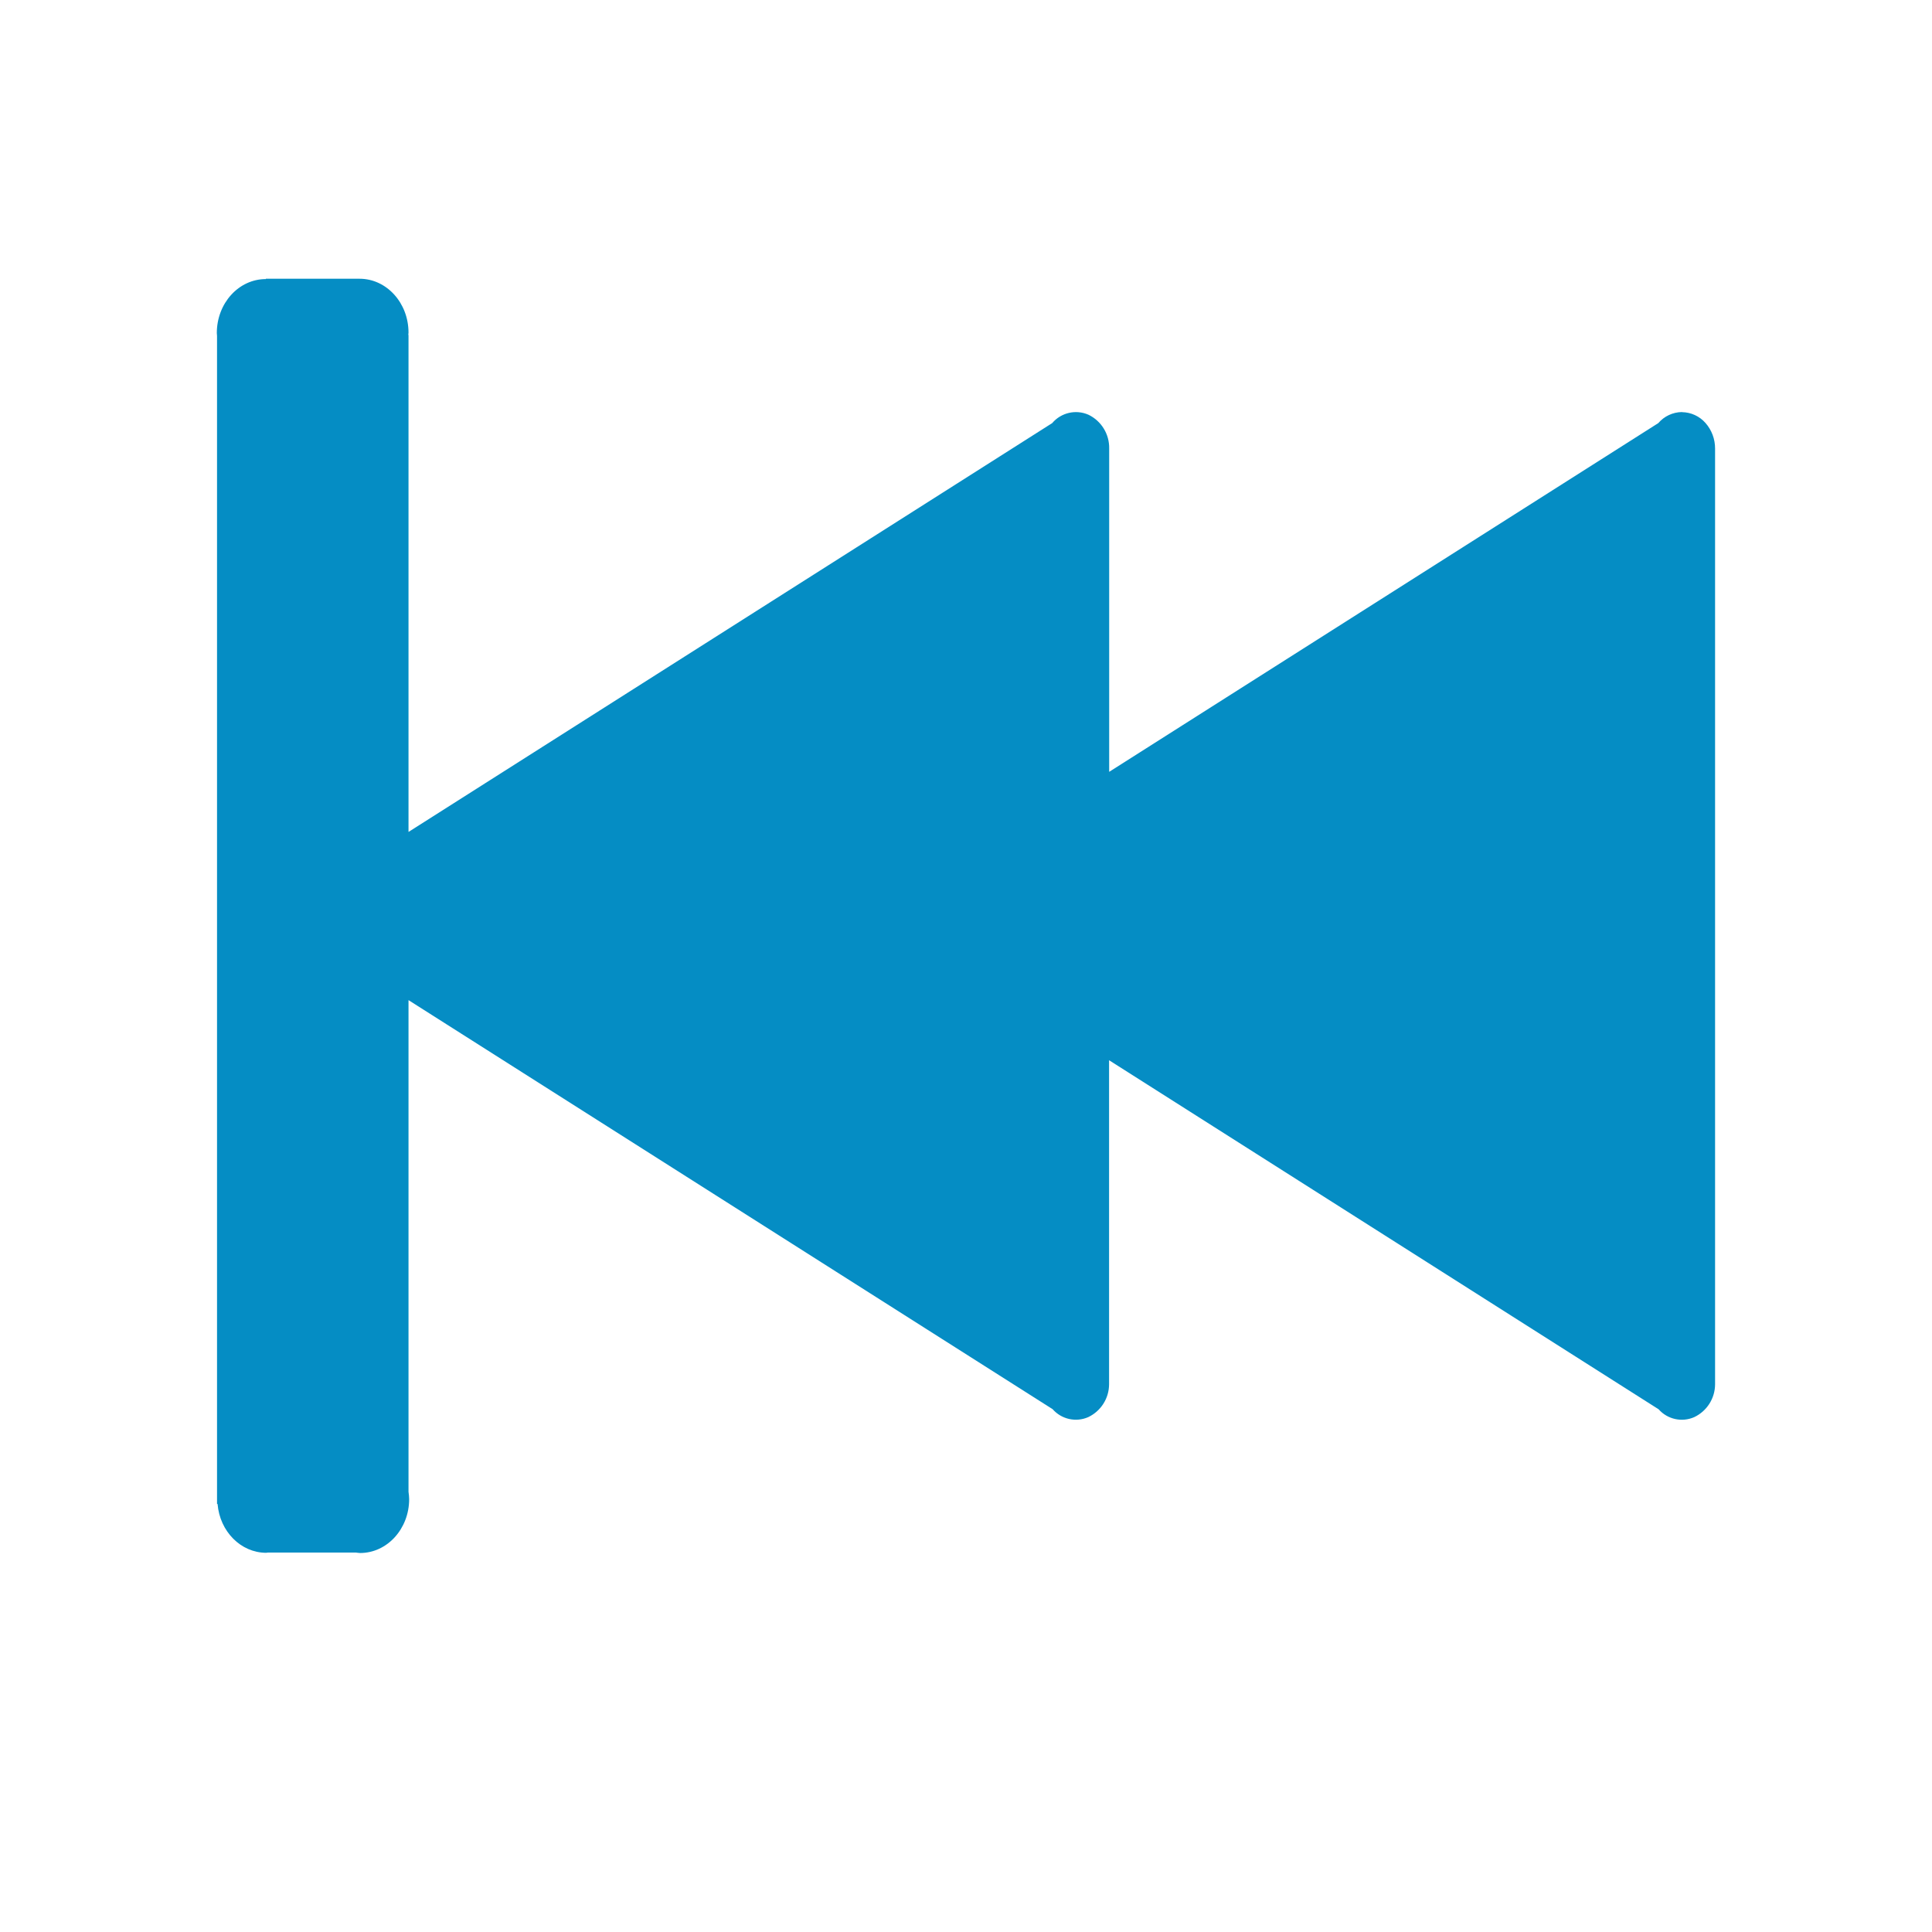
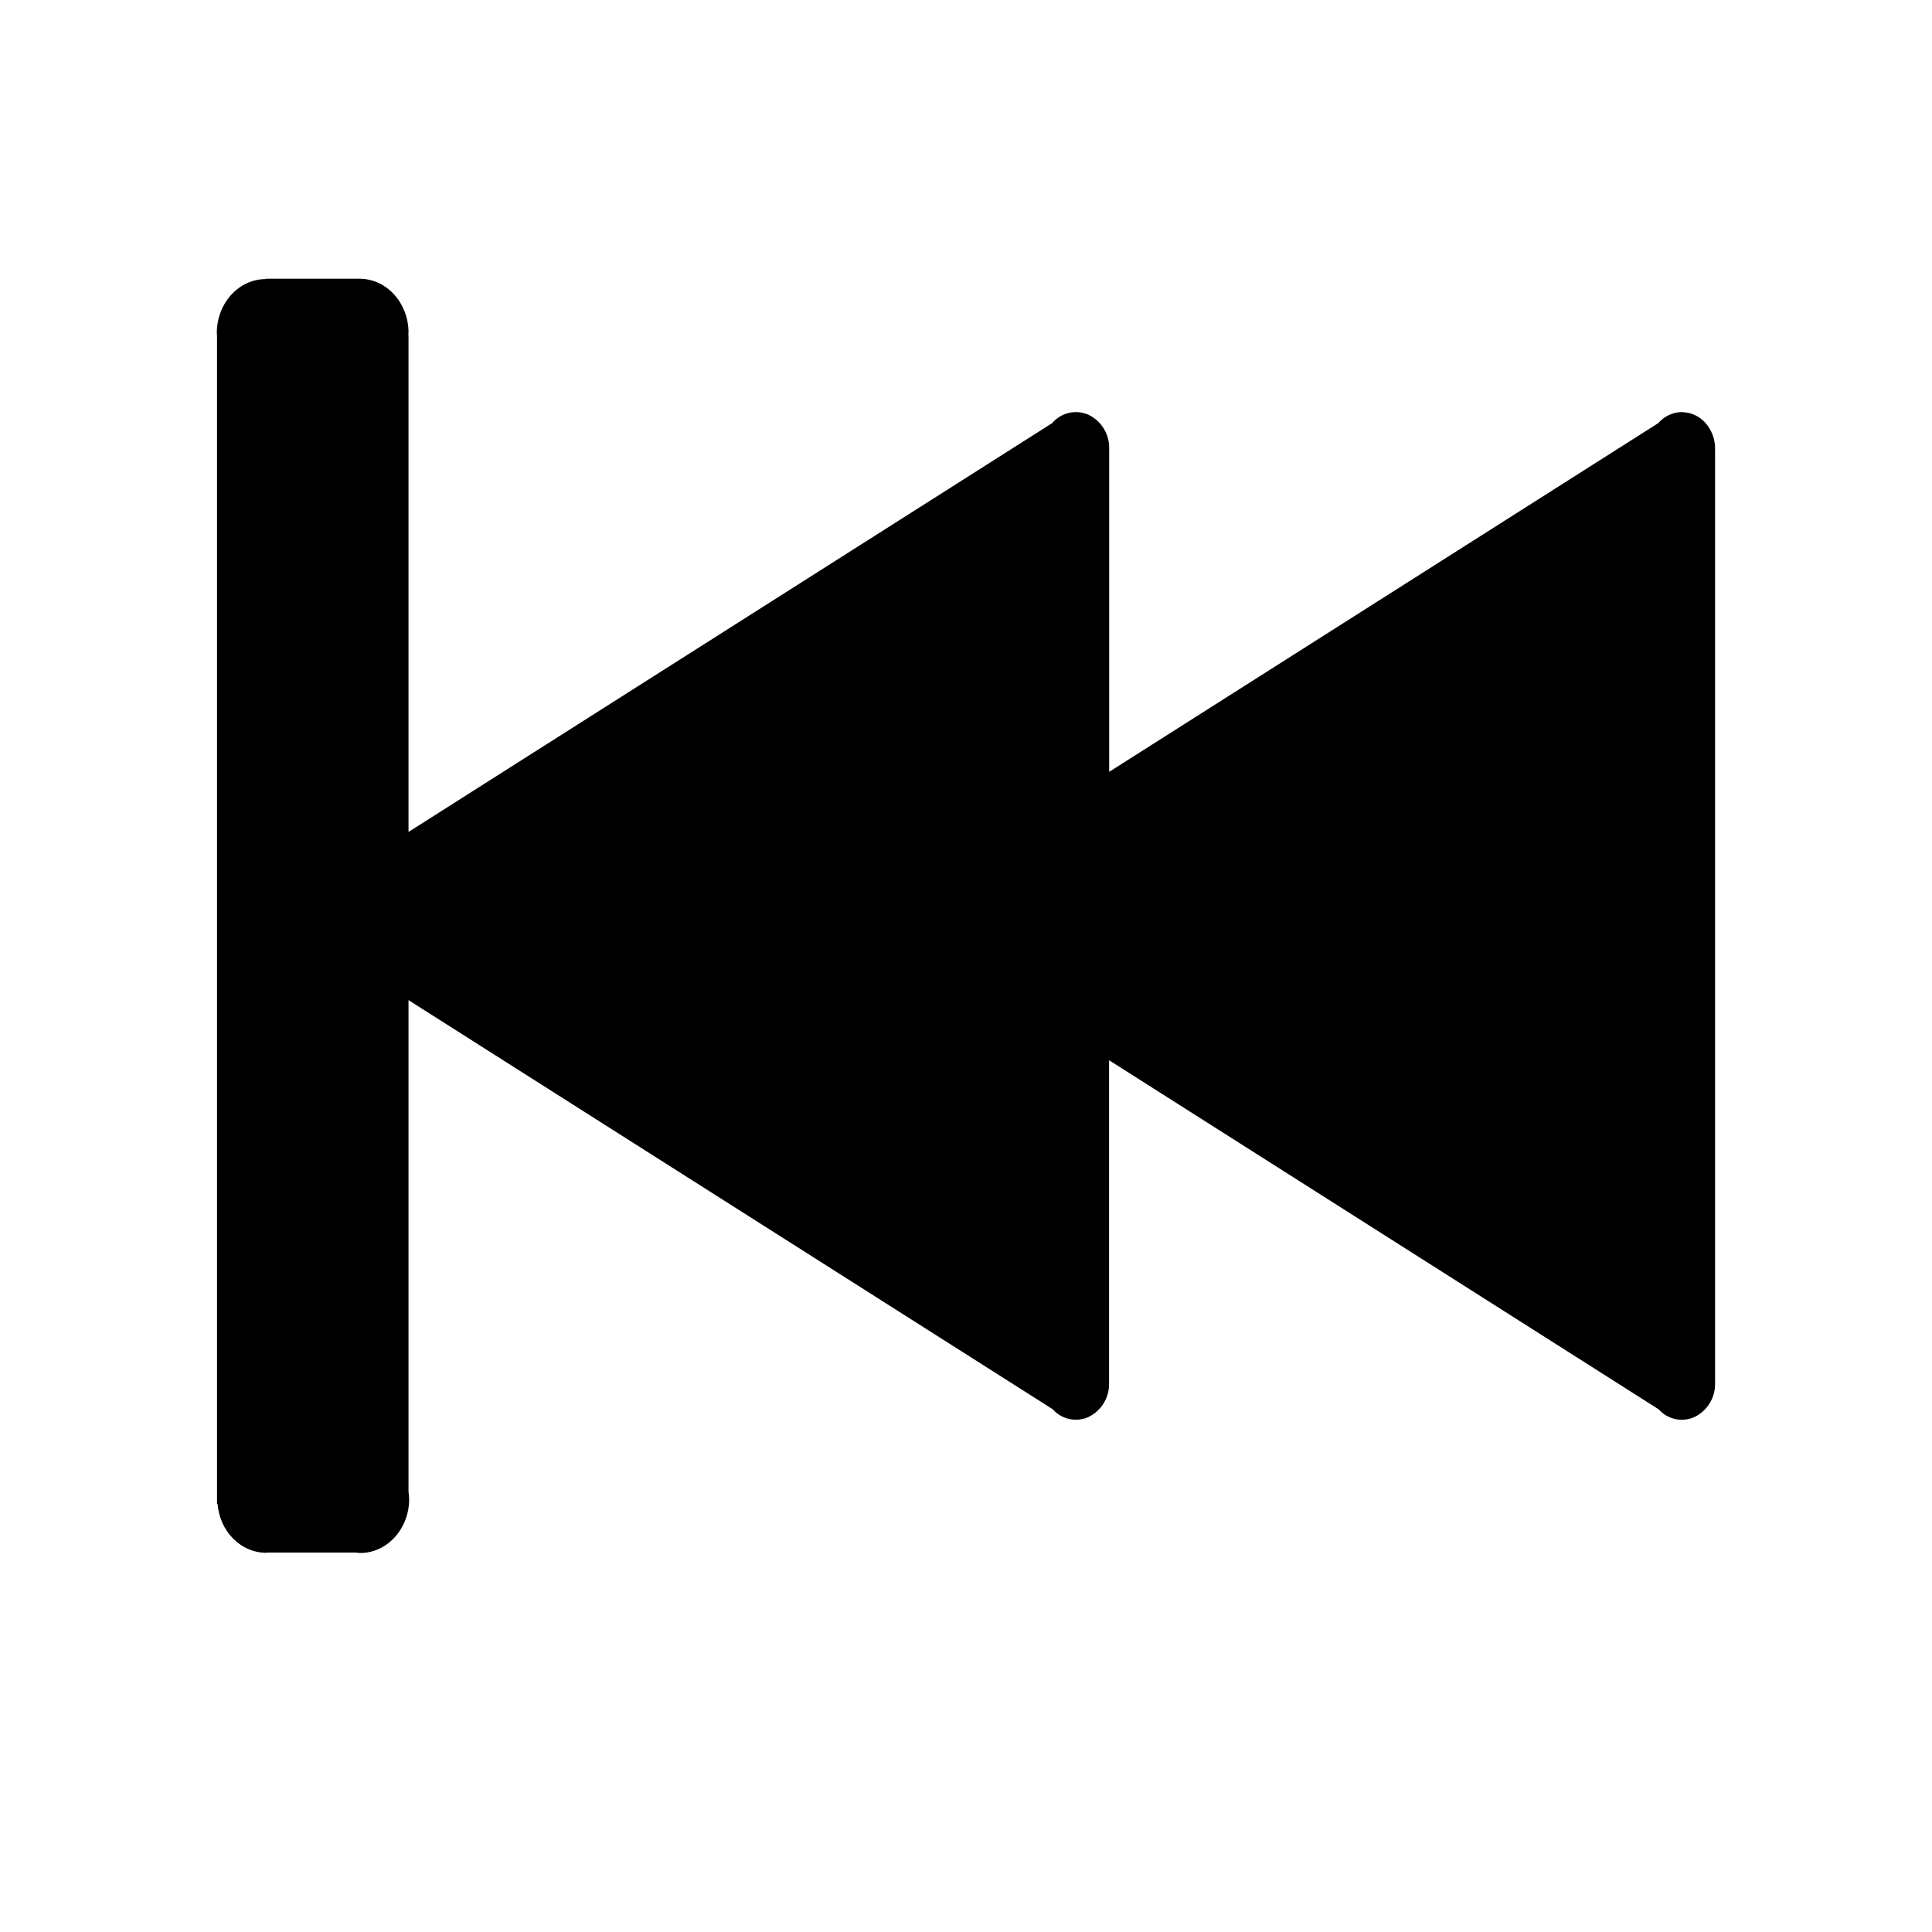
- <svg xmlns="http://www.w3.org/2000/svg" width="18" height="18" viewBox="0 0 18 18">
-   <path fill="#058dc4" d="M15.67 3.839a.295.295 0 0 0-.22.103l-5.116 3.249V4.179a.342.342 0 0 0-.193-.315.29.29 0 0 0-.338.078L3.806 7.751v-4.63h-.002l.002-.022c0-.277-.204-.502-.456-.502h-.873V2.6c-.253 0-.457.225-.457.503l.002.026v10.883h.005c.021.257.217.454.452.455l.016-.002h.822c.013.001.025.004.038.004.252 0 .457-.225.457-.502 0-.023-.003-.046-.006-.068V9.318l6.001 3.811a.288.288 0 0 0 .332.074.34.34 0 0 0 .194-.306V9.878l5.12 3.252a.288.288 0 0 0 .332.073.34.34 0 0 0 .194-.306V4.18a.358.358 0 0 0-.09-.24.296.296 0 0 0-.218-.1z" />
+ <svg width="18" height="18" viewBox="0 0 18 18">
+   <path d="M15.67 3.839a.295.295 0 0 0-.22.103l-5.116 3.249V4.179a.342.342 0 0 0-.193-.315.29.29 0 0 0-.338.078L3.806 7.751v-4.63h-.002l.002-.022c0-.277-.204-.502-.456-.502h-.873V2.6c-.253 0-.457.225-.457.503l.002.026v10.883h.005c.021.257.217.454.452.455l.016-.002h.822c.013.001.025.004.038.004.252 0 .457-.225.457-.502 0-.023-.003-.046-.006-.068V9.318l6.001 3.811a.288.288 0 0 0 .332.074.34.34 0 0 0 .194-.306V9.878l5.12 3.252a.288.288 0 0 0 .332.073.34.34 0 0 0 .194-.306V4.18a.358.358 0 0 0-.09-.24.296.296 0 0 0-.218-.1z" />
</svg>
